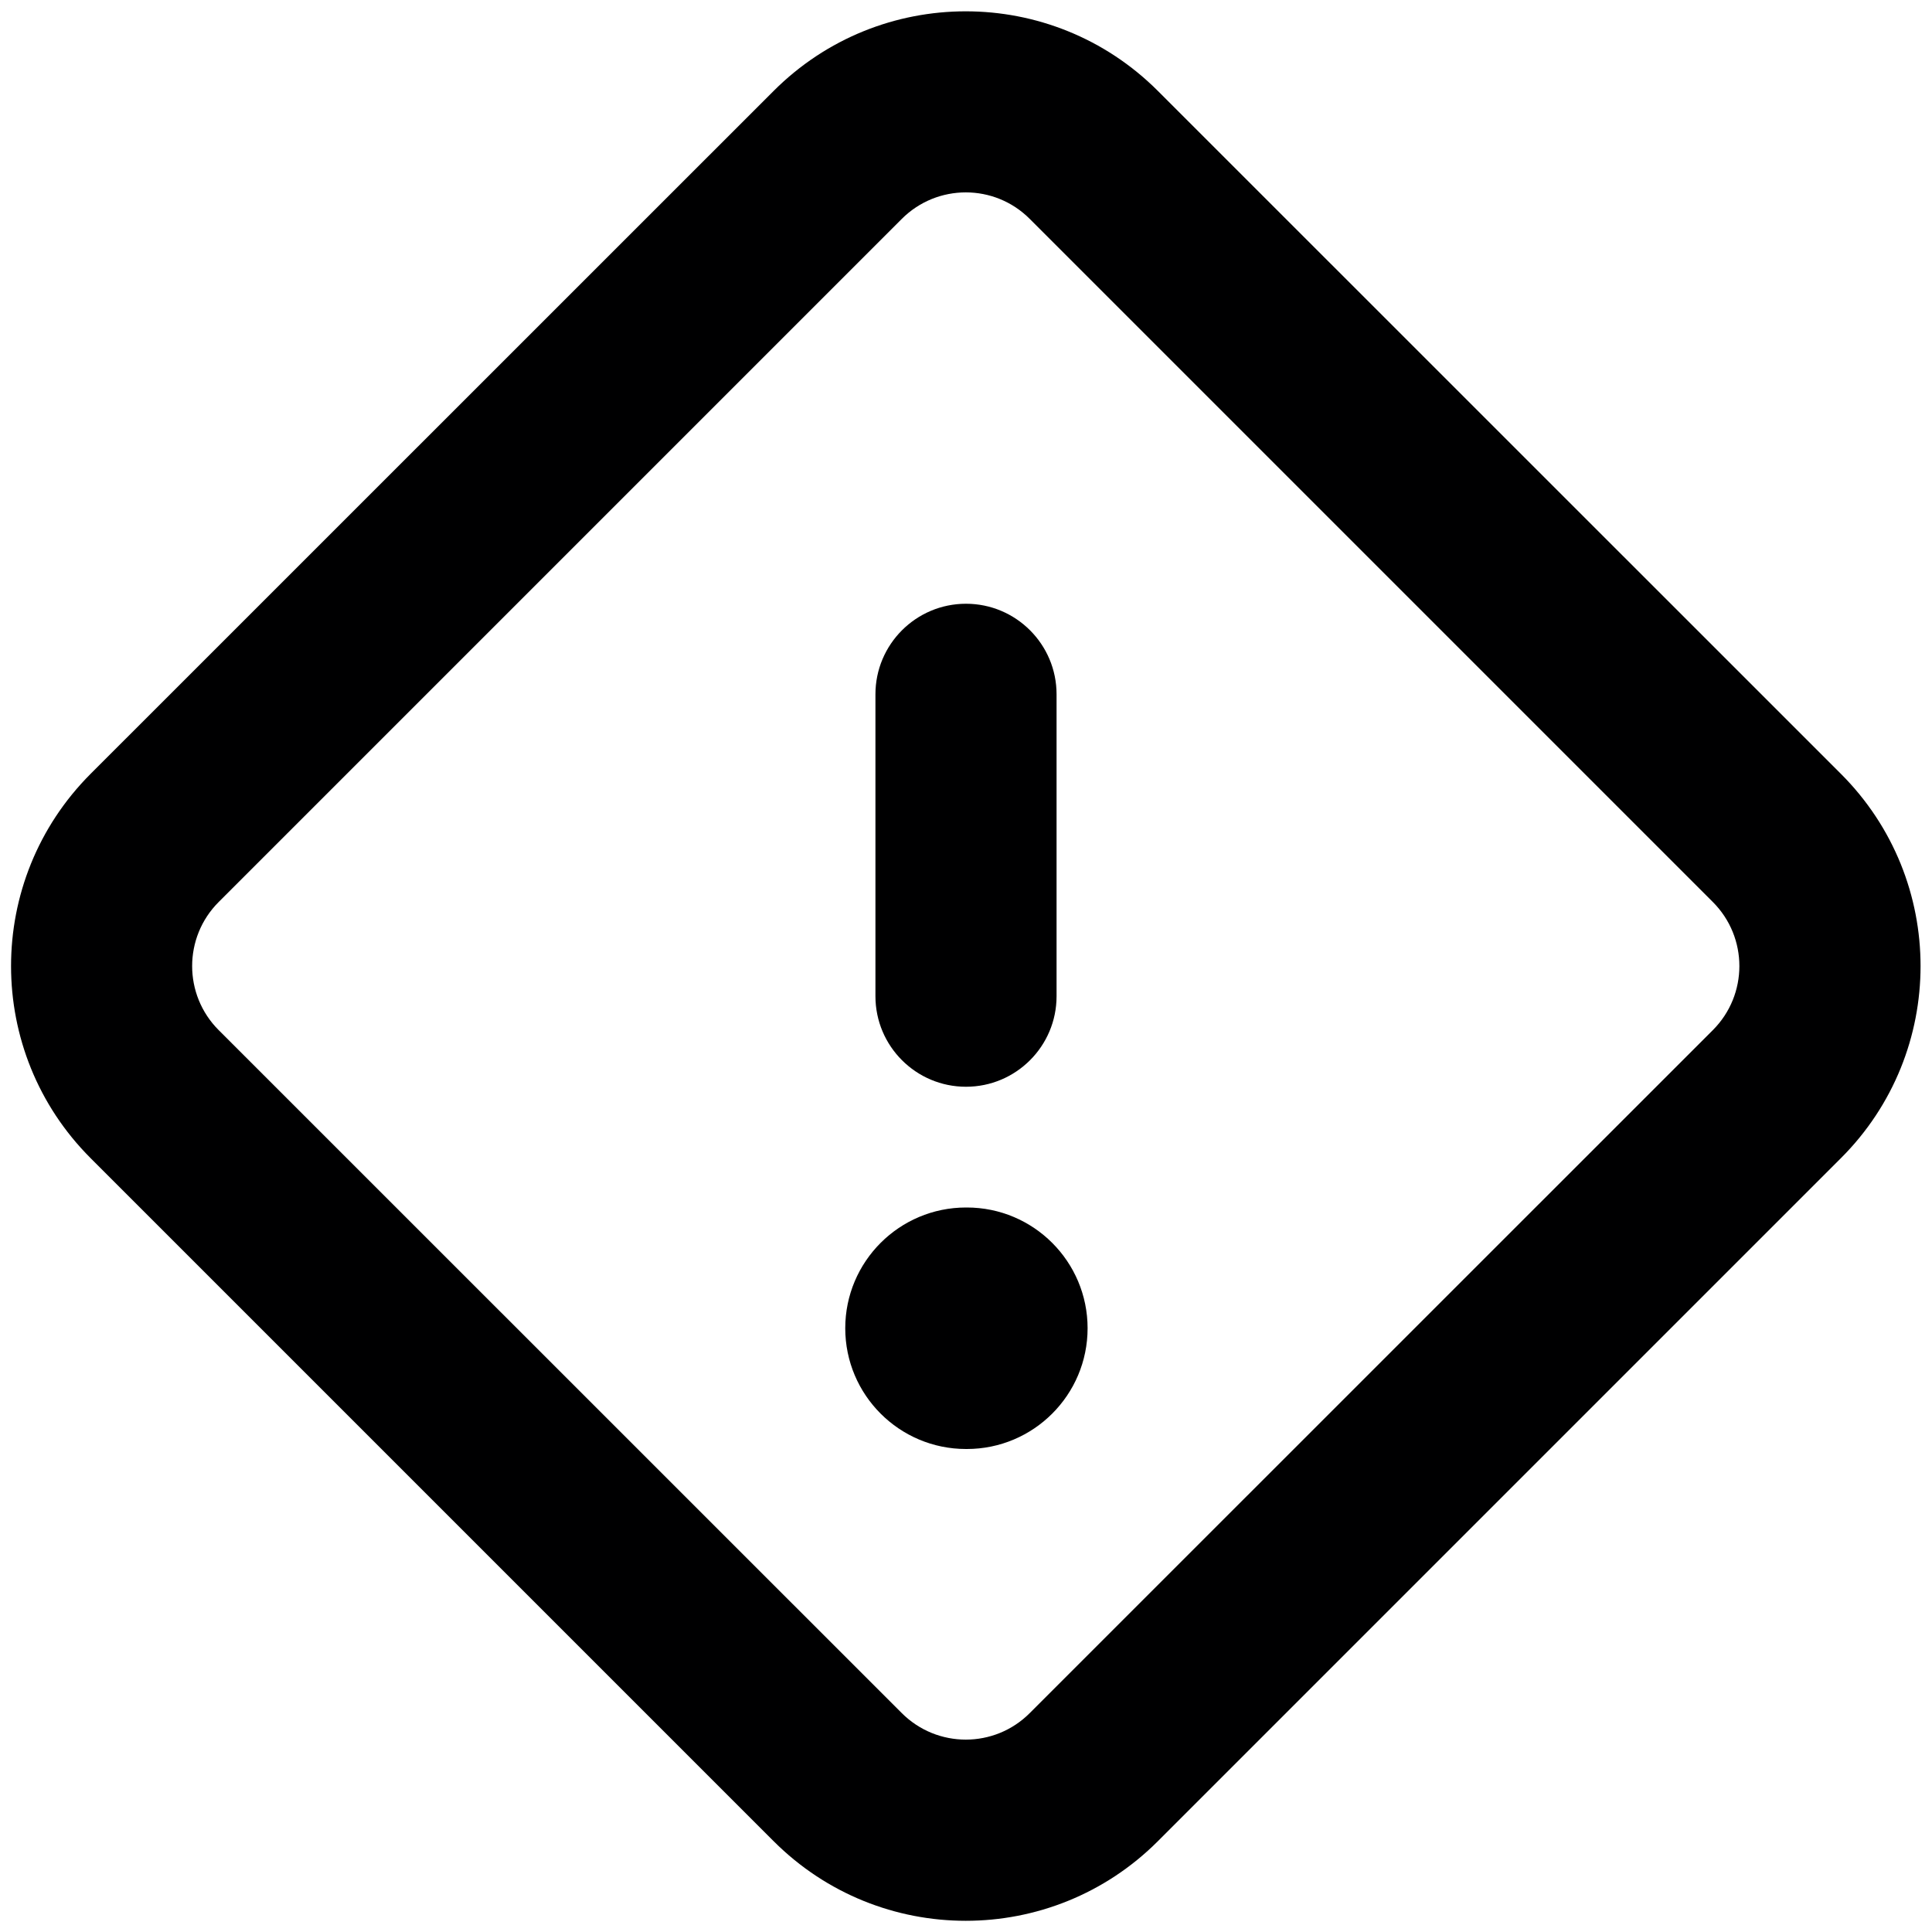
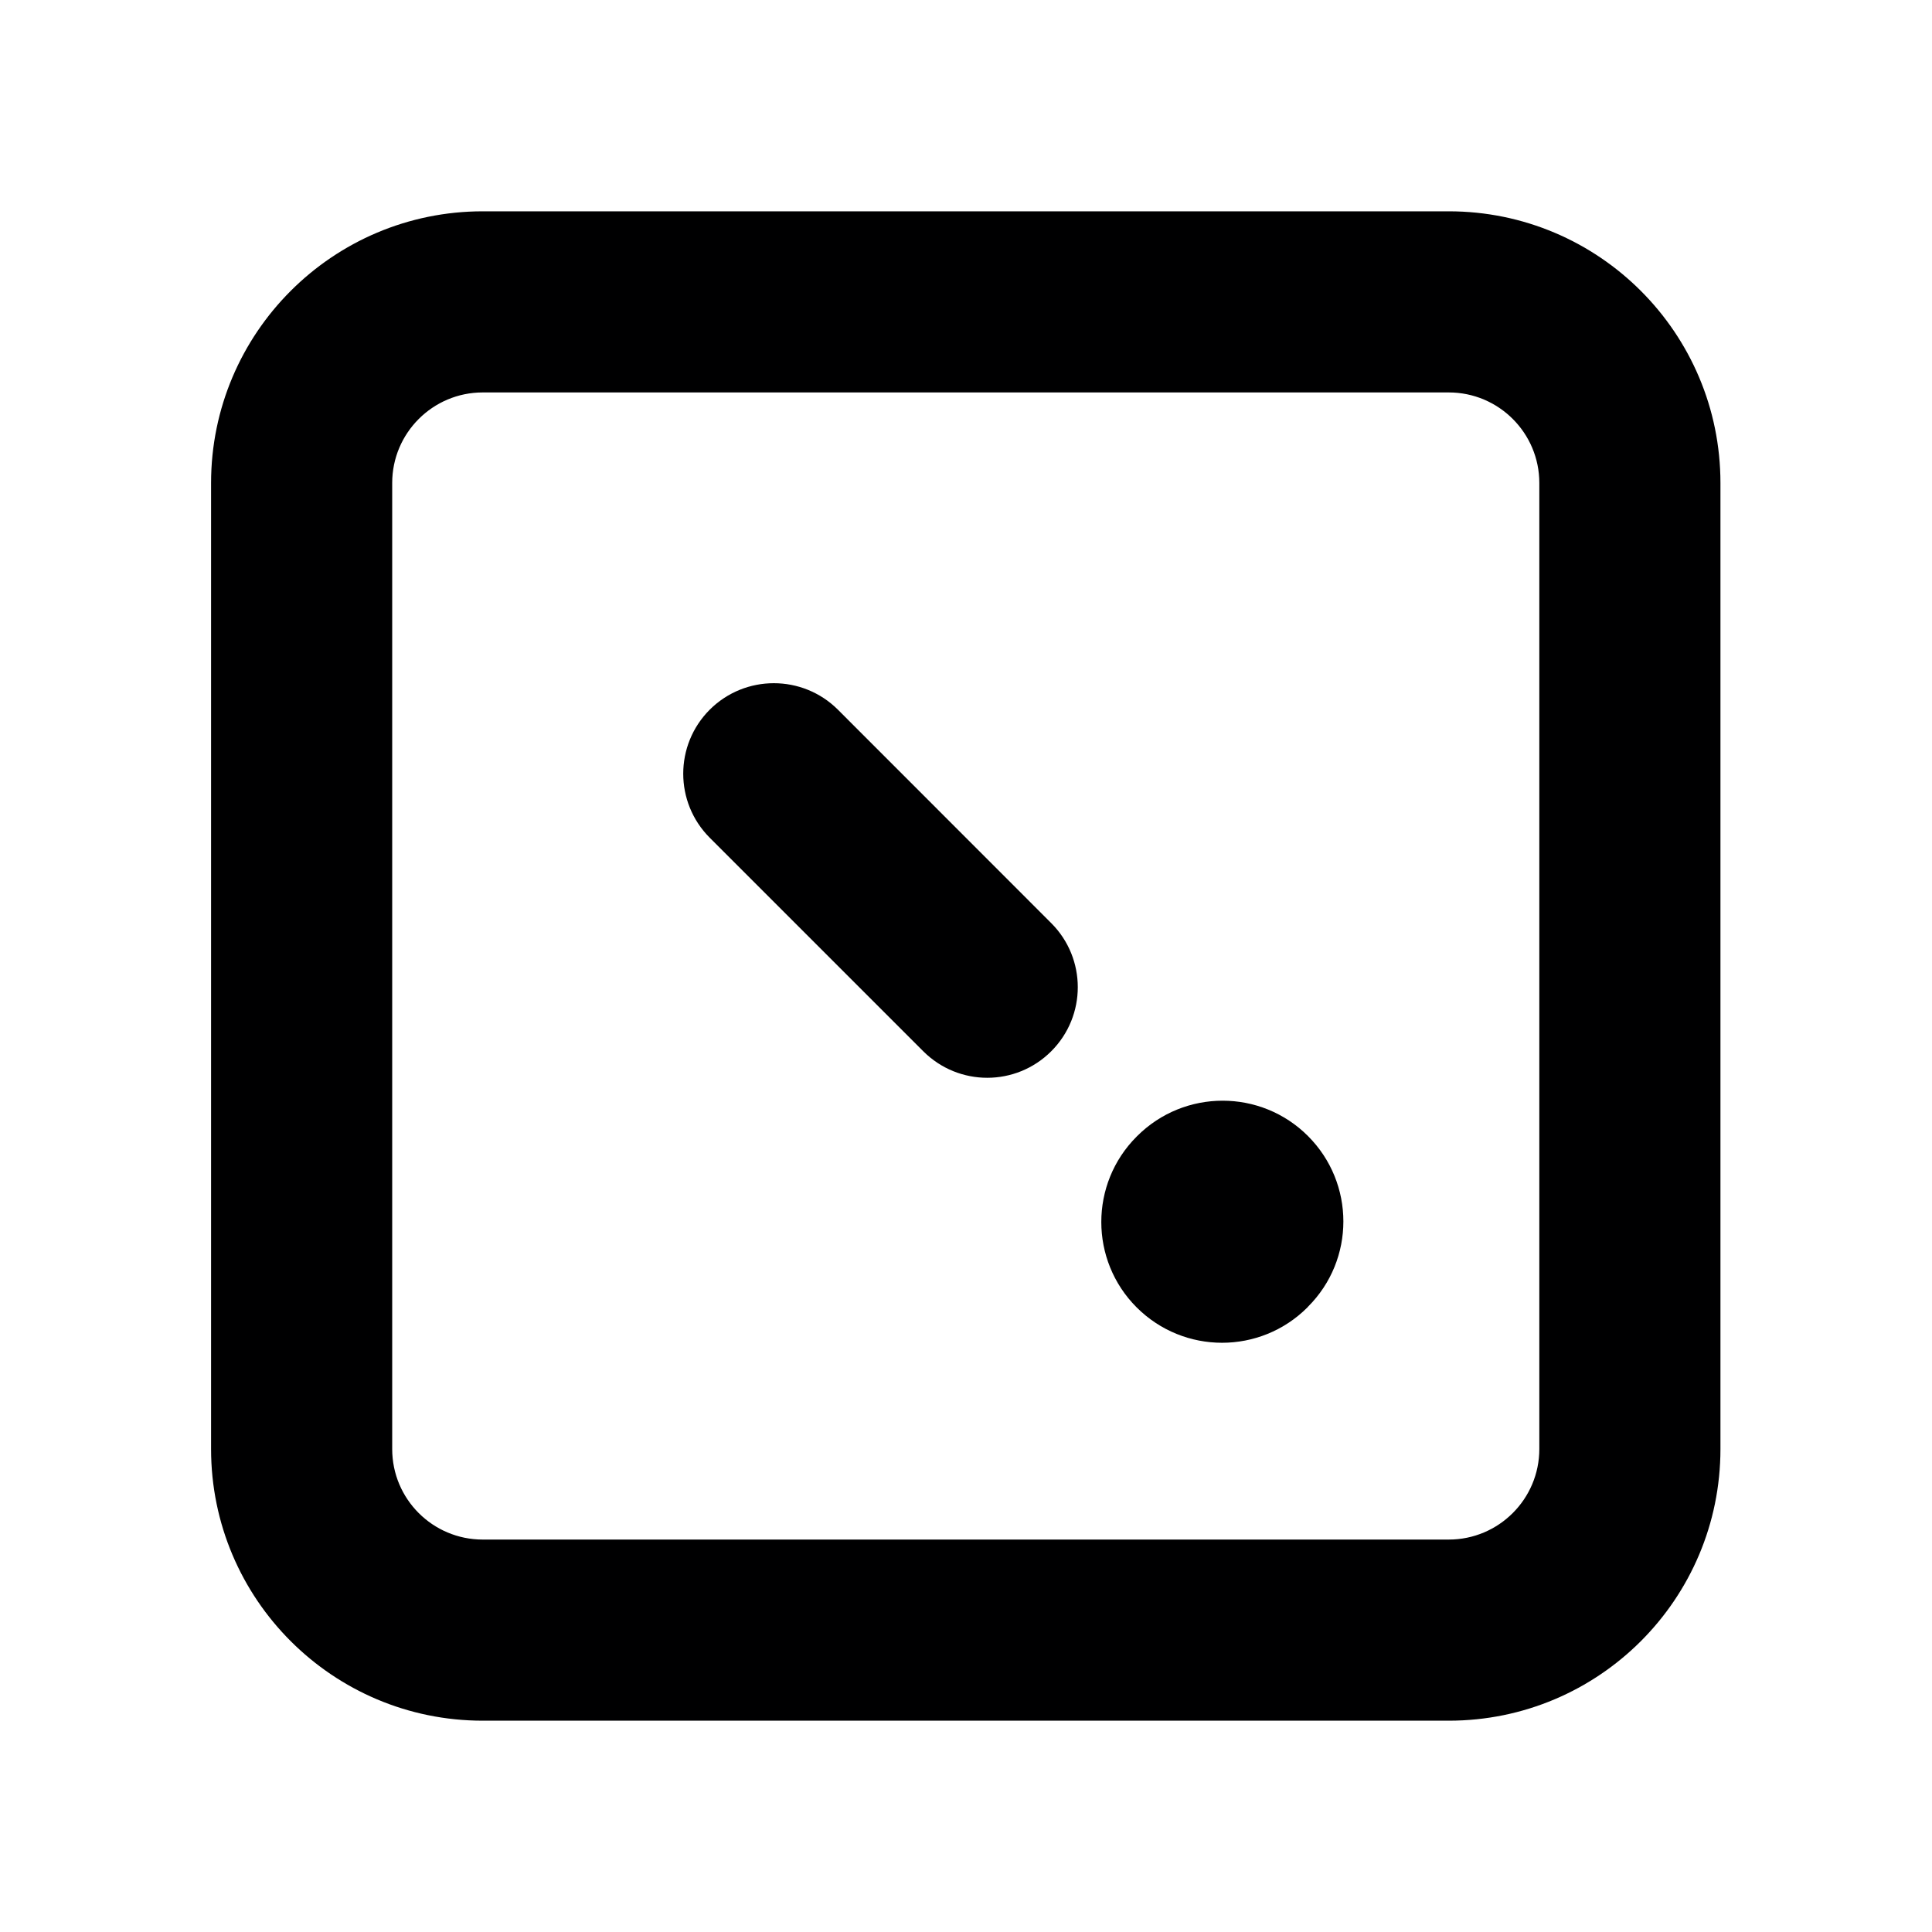
<svg xmlns="http://www.w3.org/2000/svg" width="16" height="16" viewBox="0 0 16 16" fill="none">
  <g id="size=16">
    <g id="Path">
-       <path d="M7 11C7 10.448 7.448 10 8 10H8.007C8.559 10 9.007 10.448 9.007 11C9.007 11.552 8.559 12 8.007 12H8C7.448 12 7 11.552 7 11Z" fill="#000001" />
-       <path d="M8.75 5.75C8.75 5.336 8.414 5 8 5C7.586 5 7.25 5.336 7.25 5.75V8.25C7.25 8.664 7.586 9 8 9C8.414 9 8.75 8.664 8.75 8.25V5.75Z" fill="#000001" />
-       <path fill-rule="evenodd" clip-rule="evenodd" d="M0.75 6.409L6.407 0.753C7.286 -0.126 8.71 -0.126 9.589 0.753L15.246 6.409C16.125 7.288 16.125 8.713 15.246 9.591L9.589 15.248C8.71 16.127 7.286 16.127 6.407 15.248L0.75 9.591C-0.128 8.713 -0.128 7.288 0.75 6.409ZM7.468 1.813L1.811 7.47C1.518 7.763 1.518 8.238 1.811 8.531L7.468 14.187C7.761 14.48 8.236 14.48 8.528 14.187L14.185 8.531C14.478 8.238 14.478 7.763 14.185 7.47L8.528 1.813C8.236 1.52 7.761 1.52 7.468 1.813Z" fill="#000001" />
+       <path d="M9.413 10.827C9.023 10.437 9.023 9.803 9.413 9.413L9.418 9.408C9.809 9.018 10.442 9.018 10.832 9.408C11.223 9.799 11.223 10.432 10.832 10.822L10.828 10.827C10.437 11.218 9.804 11.218 9.413 10.827Z" fill="#000001" />
+       <path d="M6.939 5.877C6.646 5.585 6.171 5.585 5.878 5.877C5.585 6.17 5.585 6.645 5.878 6.938L7.646 8.706C7.939 8.999 8.413 8.999 8.706 8.706C8.999 8.413 8.999 7.938 8.706 7.645L6.939 5.877Z" fill="#000001" />
+       <path fill-rule="evenodd" clip-rule="evenodd" d="M1.748 12L1.748 4C1.748 2.758 2.756 1.75 3.998 1.75L11.998 1.75C13.241 1.75 14.248 2.758 14.248 4L14.248 12C14.248 13.243 13.241 14.25 11.998 14.25L3.998 14.25C2.756 14.25 1.748 13.243 1.748 12ZM3.248 4L3.248 12C3.248 12.415 3.584 12.75 3.998 12.75L11.998 12.75C12.412 12.75 12.748 12.414 12.748 12L12.748 4C12.748 3.586 12.412 3.25 11.998 3.25L3.998 3.25C3.584 3.25 3.248 3.586 3.248 4Z" fill="#000001" />
    </g>
  </g>
</svg>
